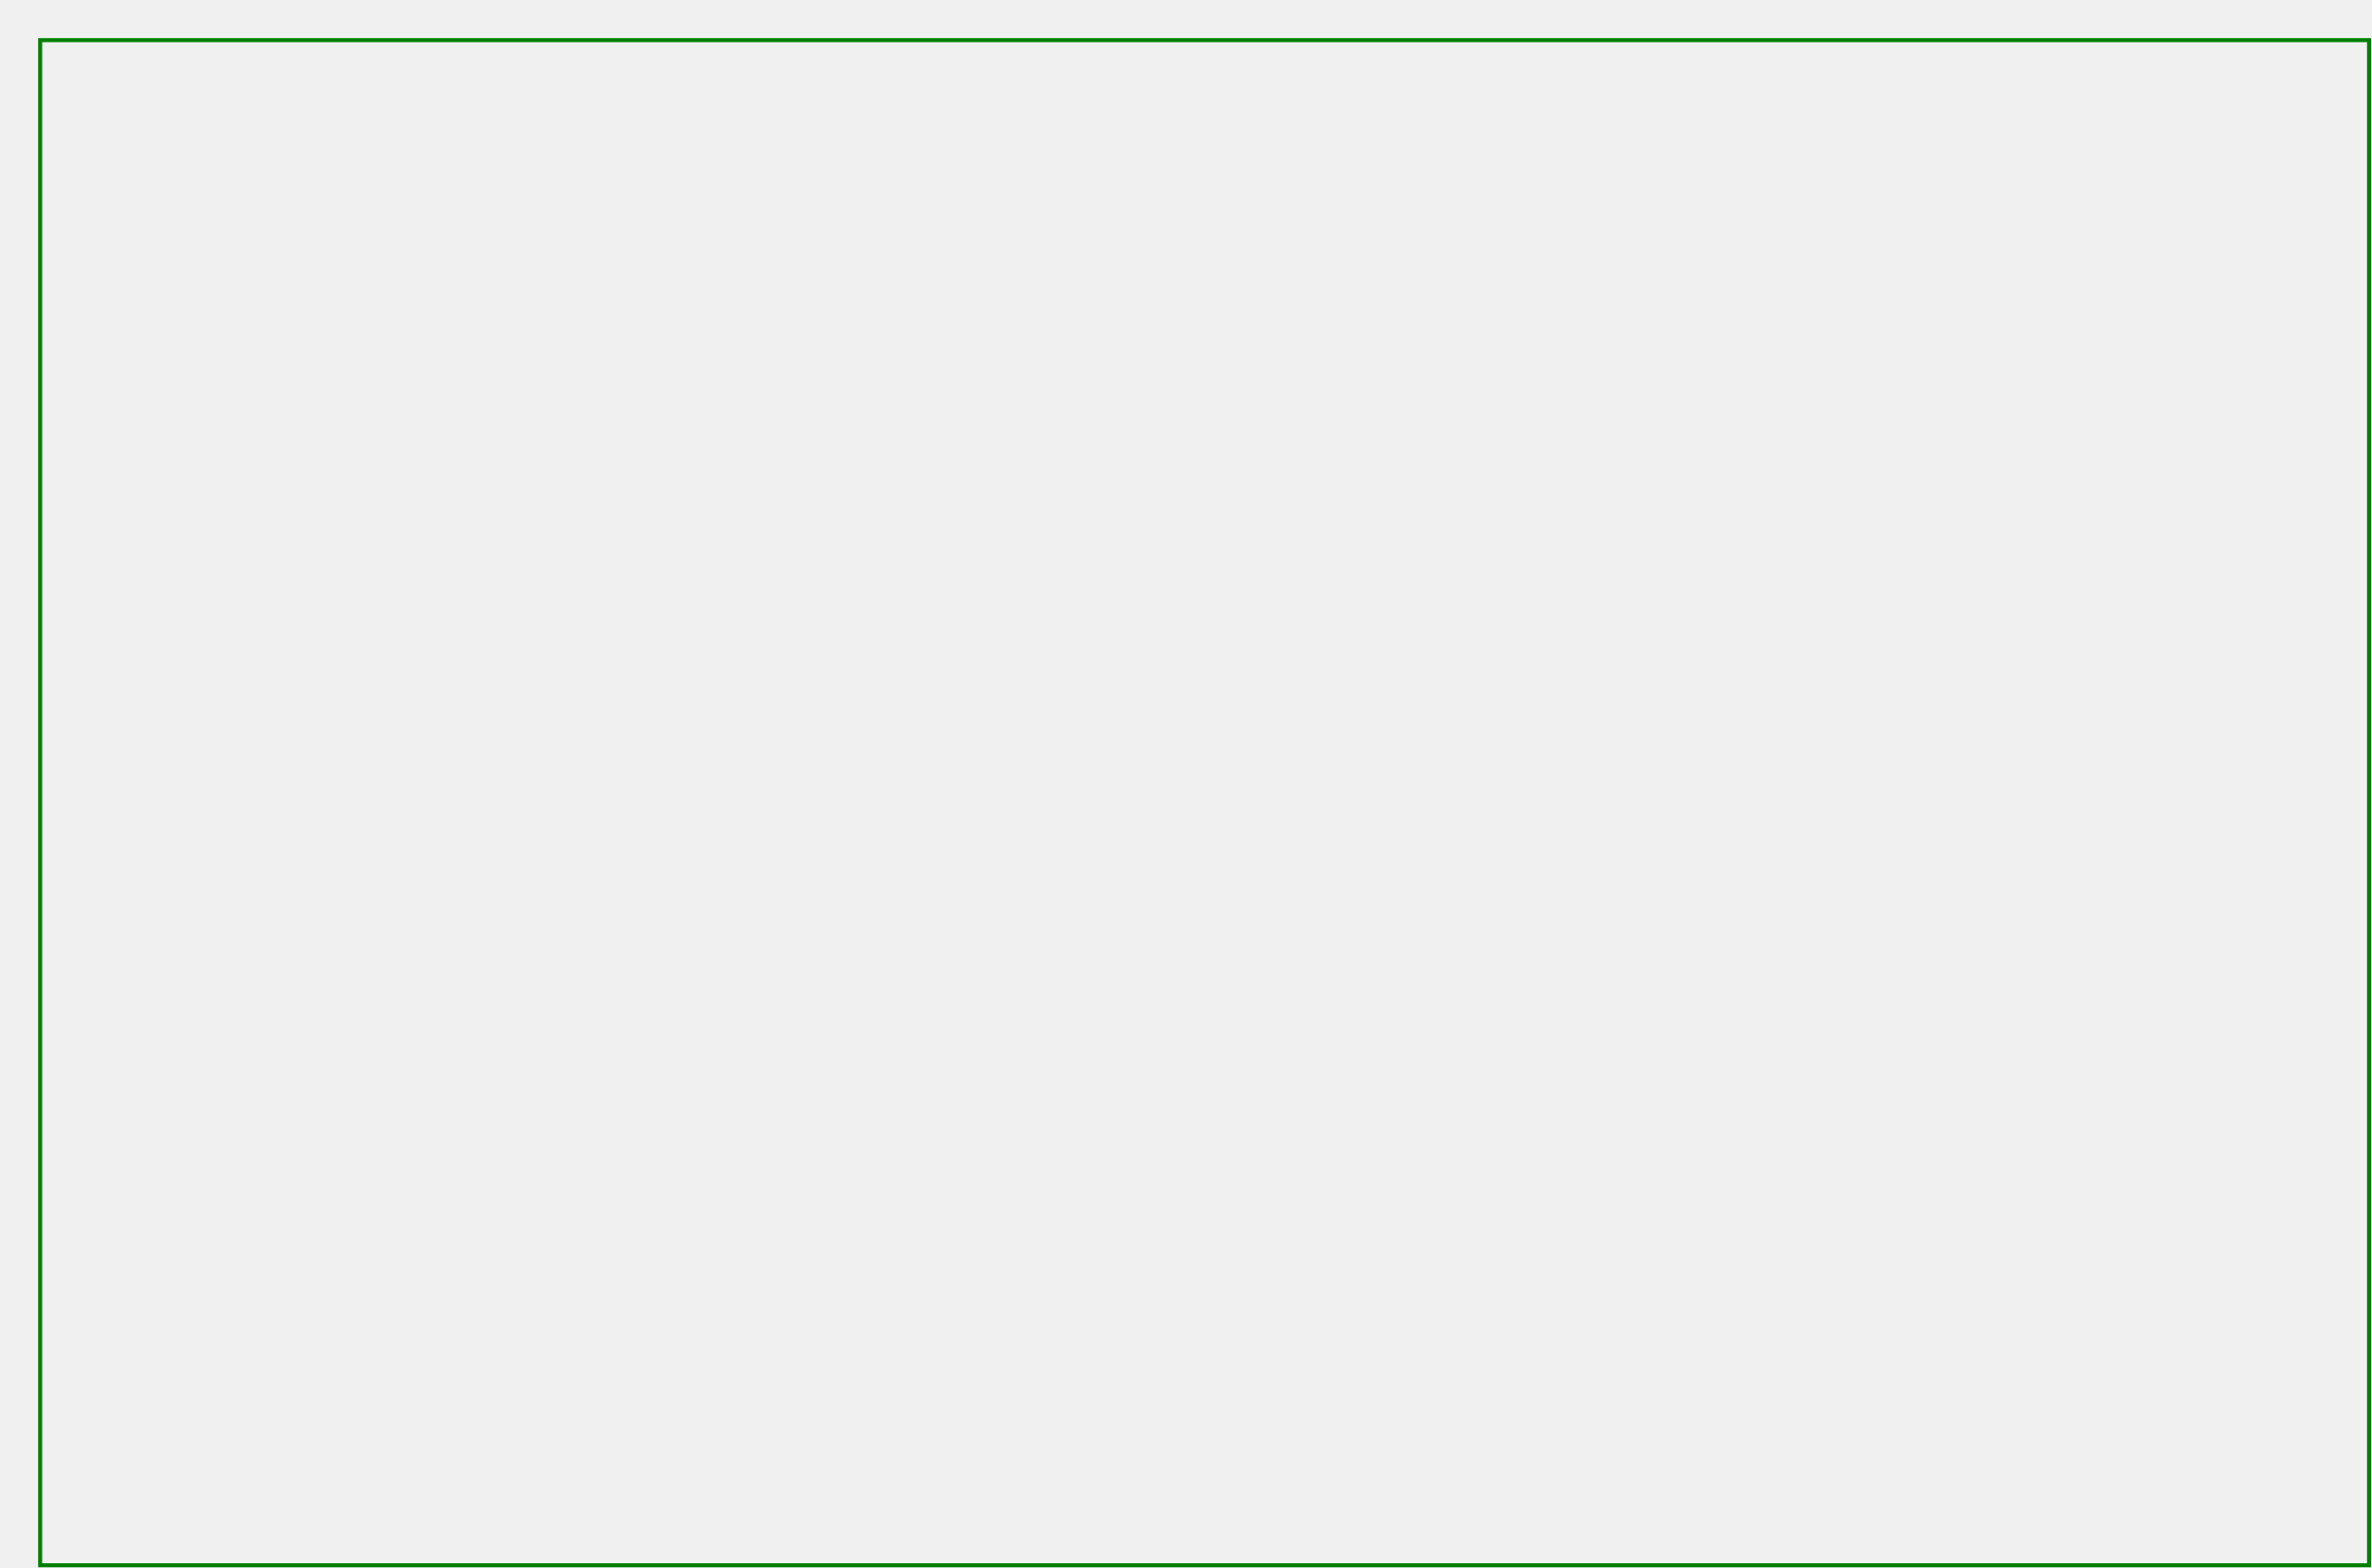
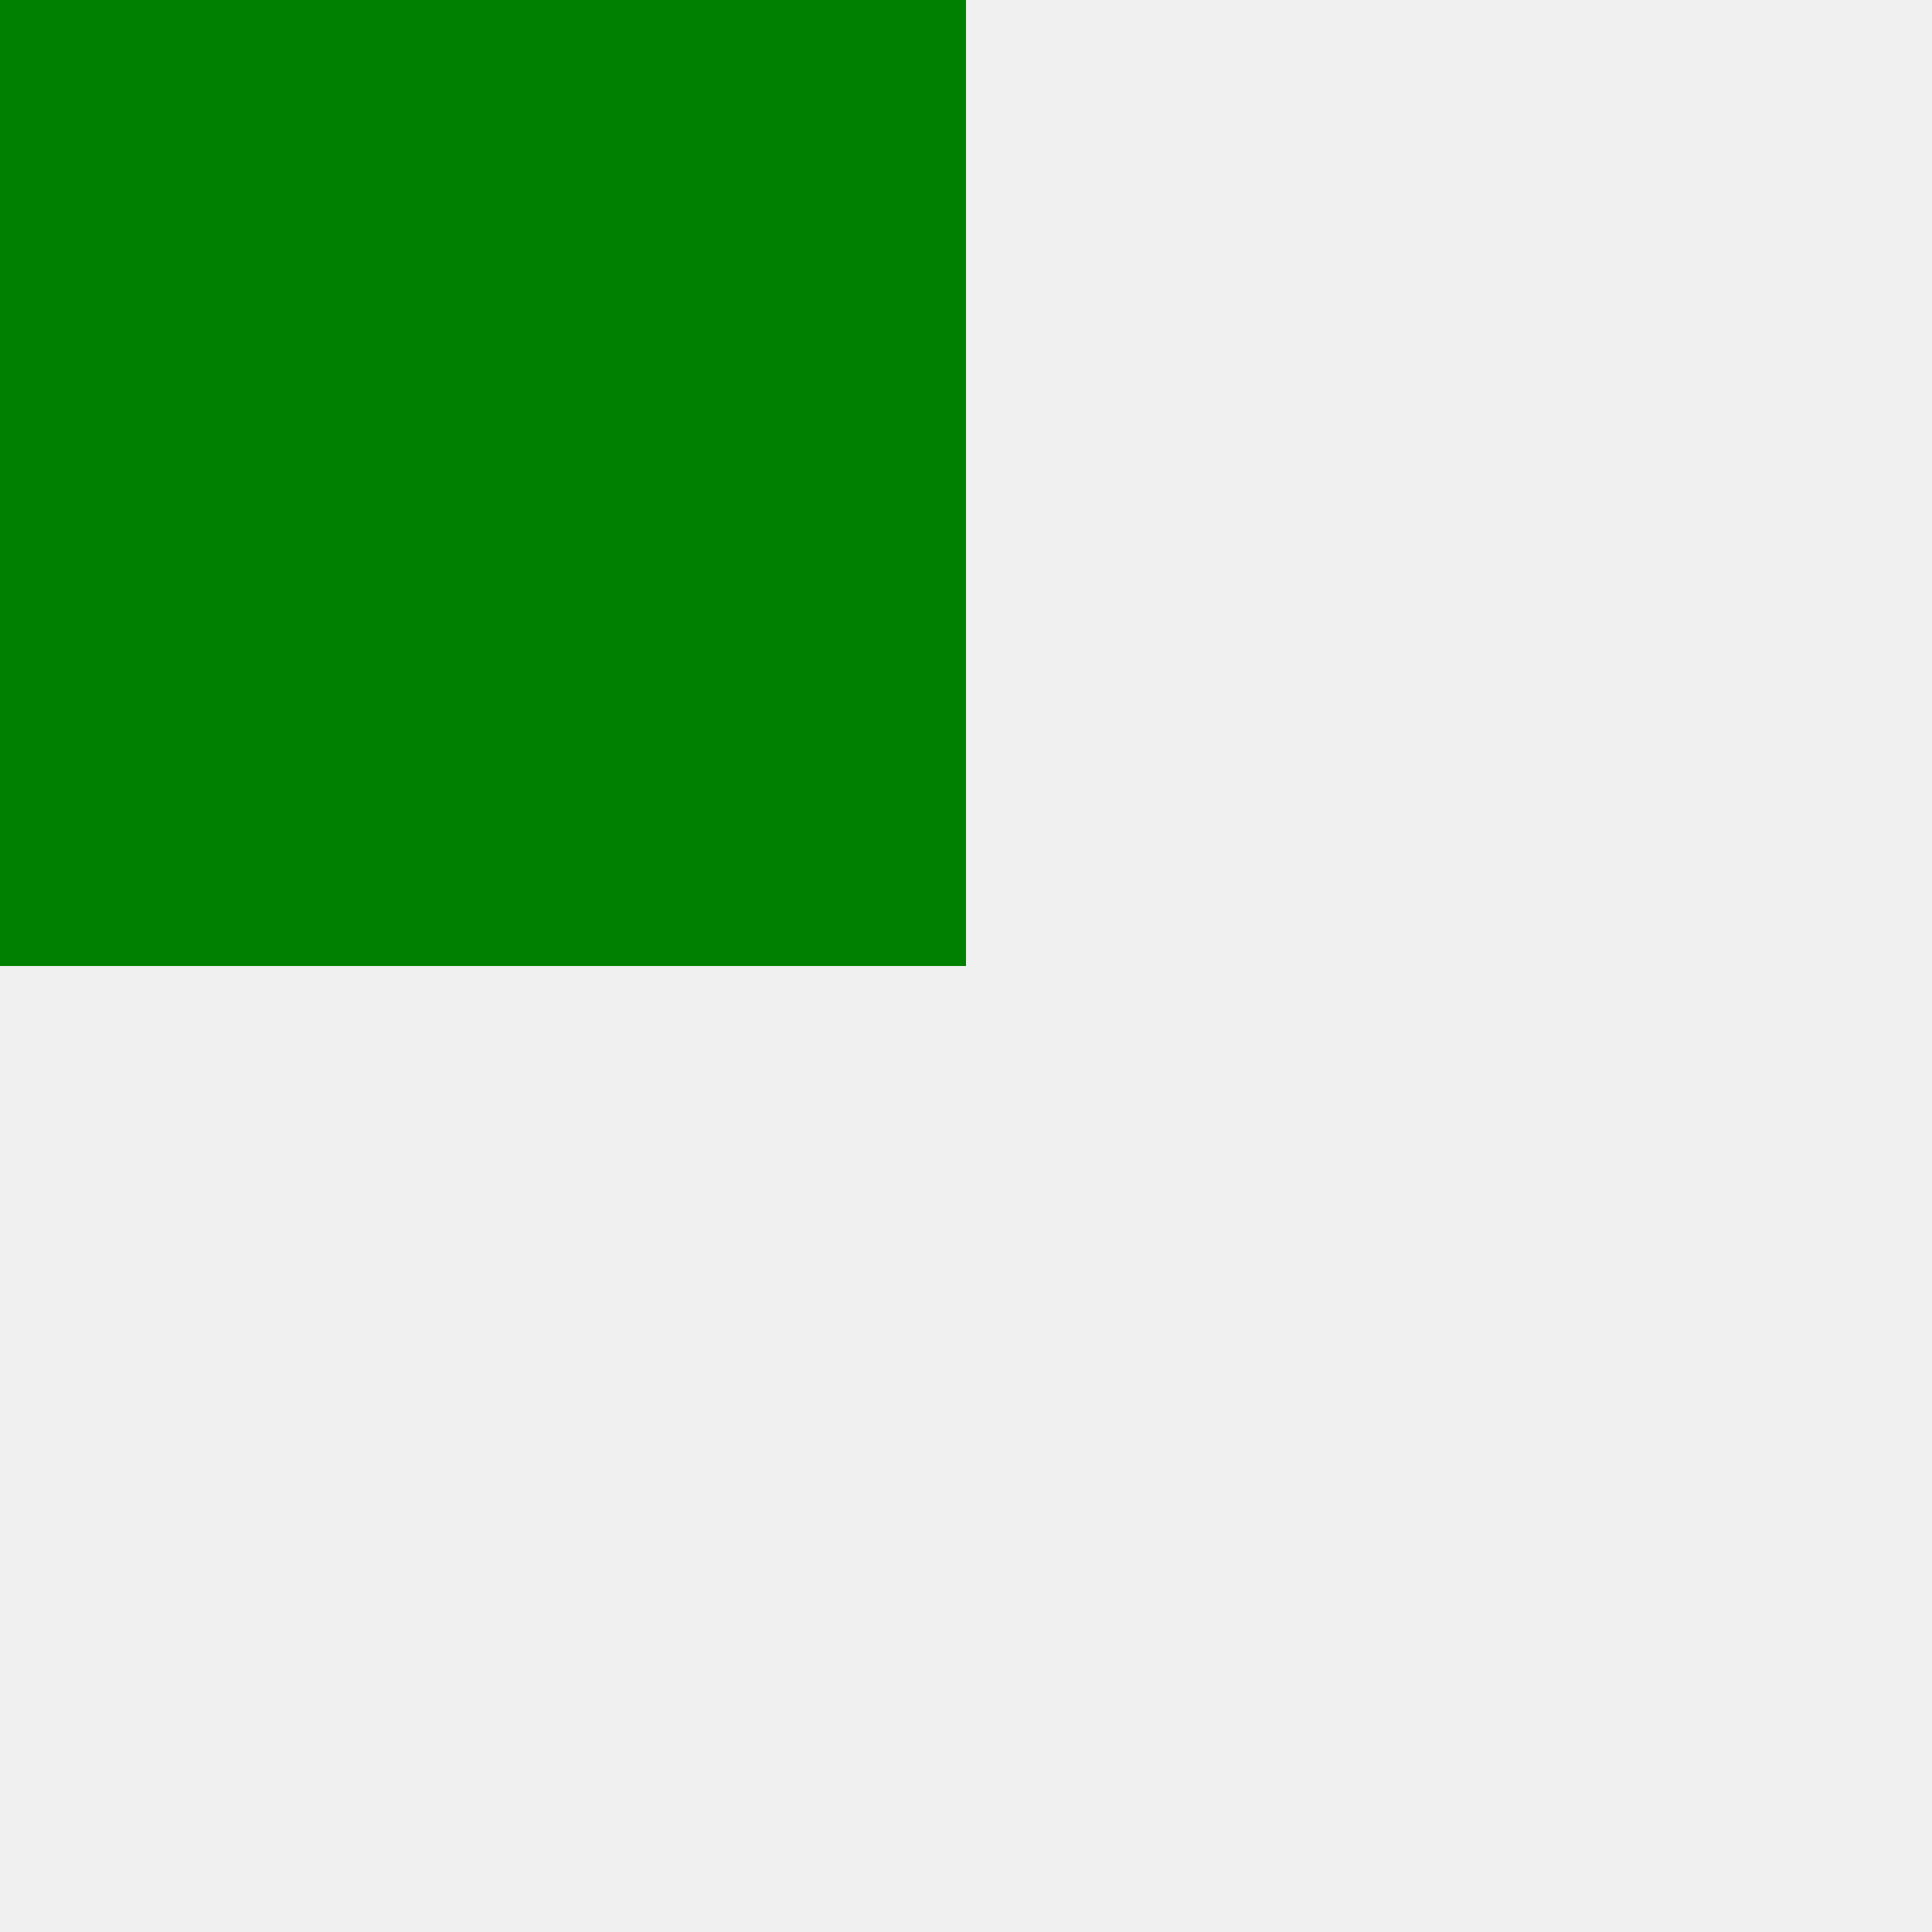
<svg xmlns="http://www.w3.org/2000/svg">
-   <mask id="mymask" x="0" y="0" width="100" height="100">
-     <rect x="0" y="0" width="100" height="100" />
+   <mask id="mymask">
+     <rect width="100" height="100" fill="white" />
  </mask>
  <g mask="url(#mymask)">
    <rect x="0" y="0" width="200" height="200" fill="red" />
    <rect x="0" y="0" width="100" height="100" fill="green" />
  </g>
-   <rect x="10" y="10" width="580" height="380" stroke="green" fill="none" />
</svg>
